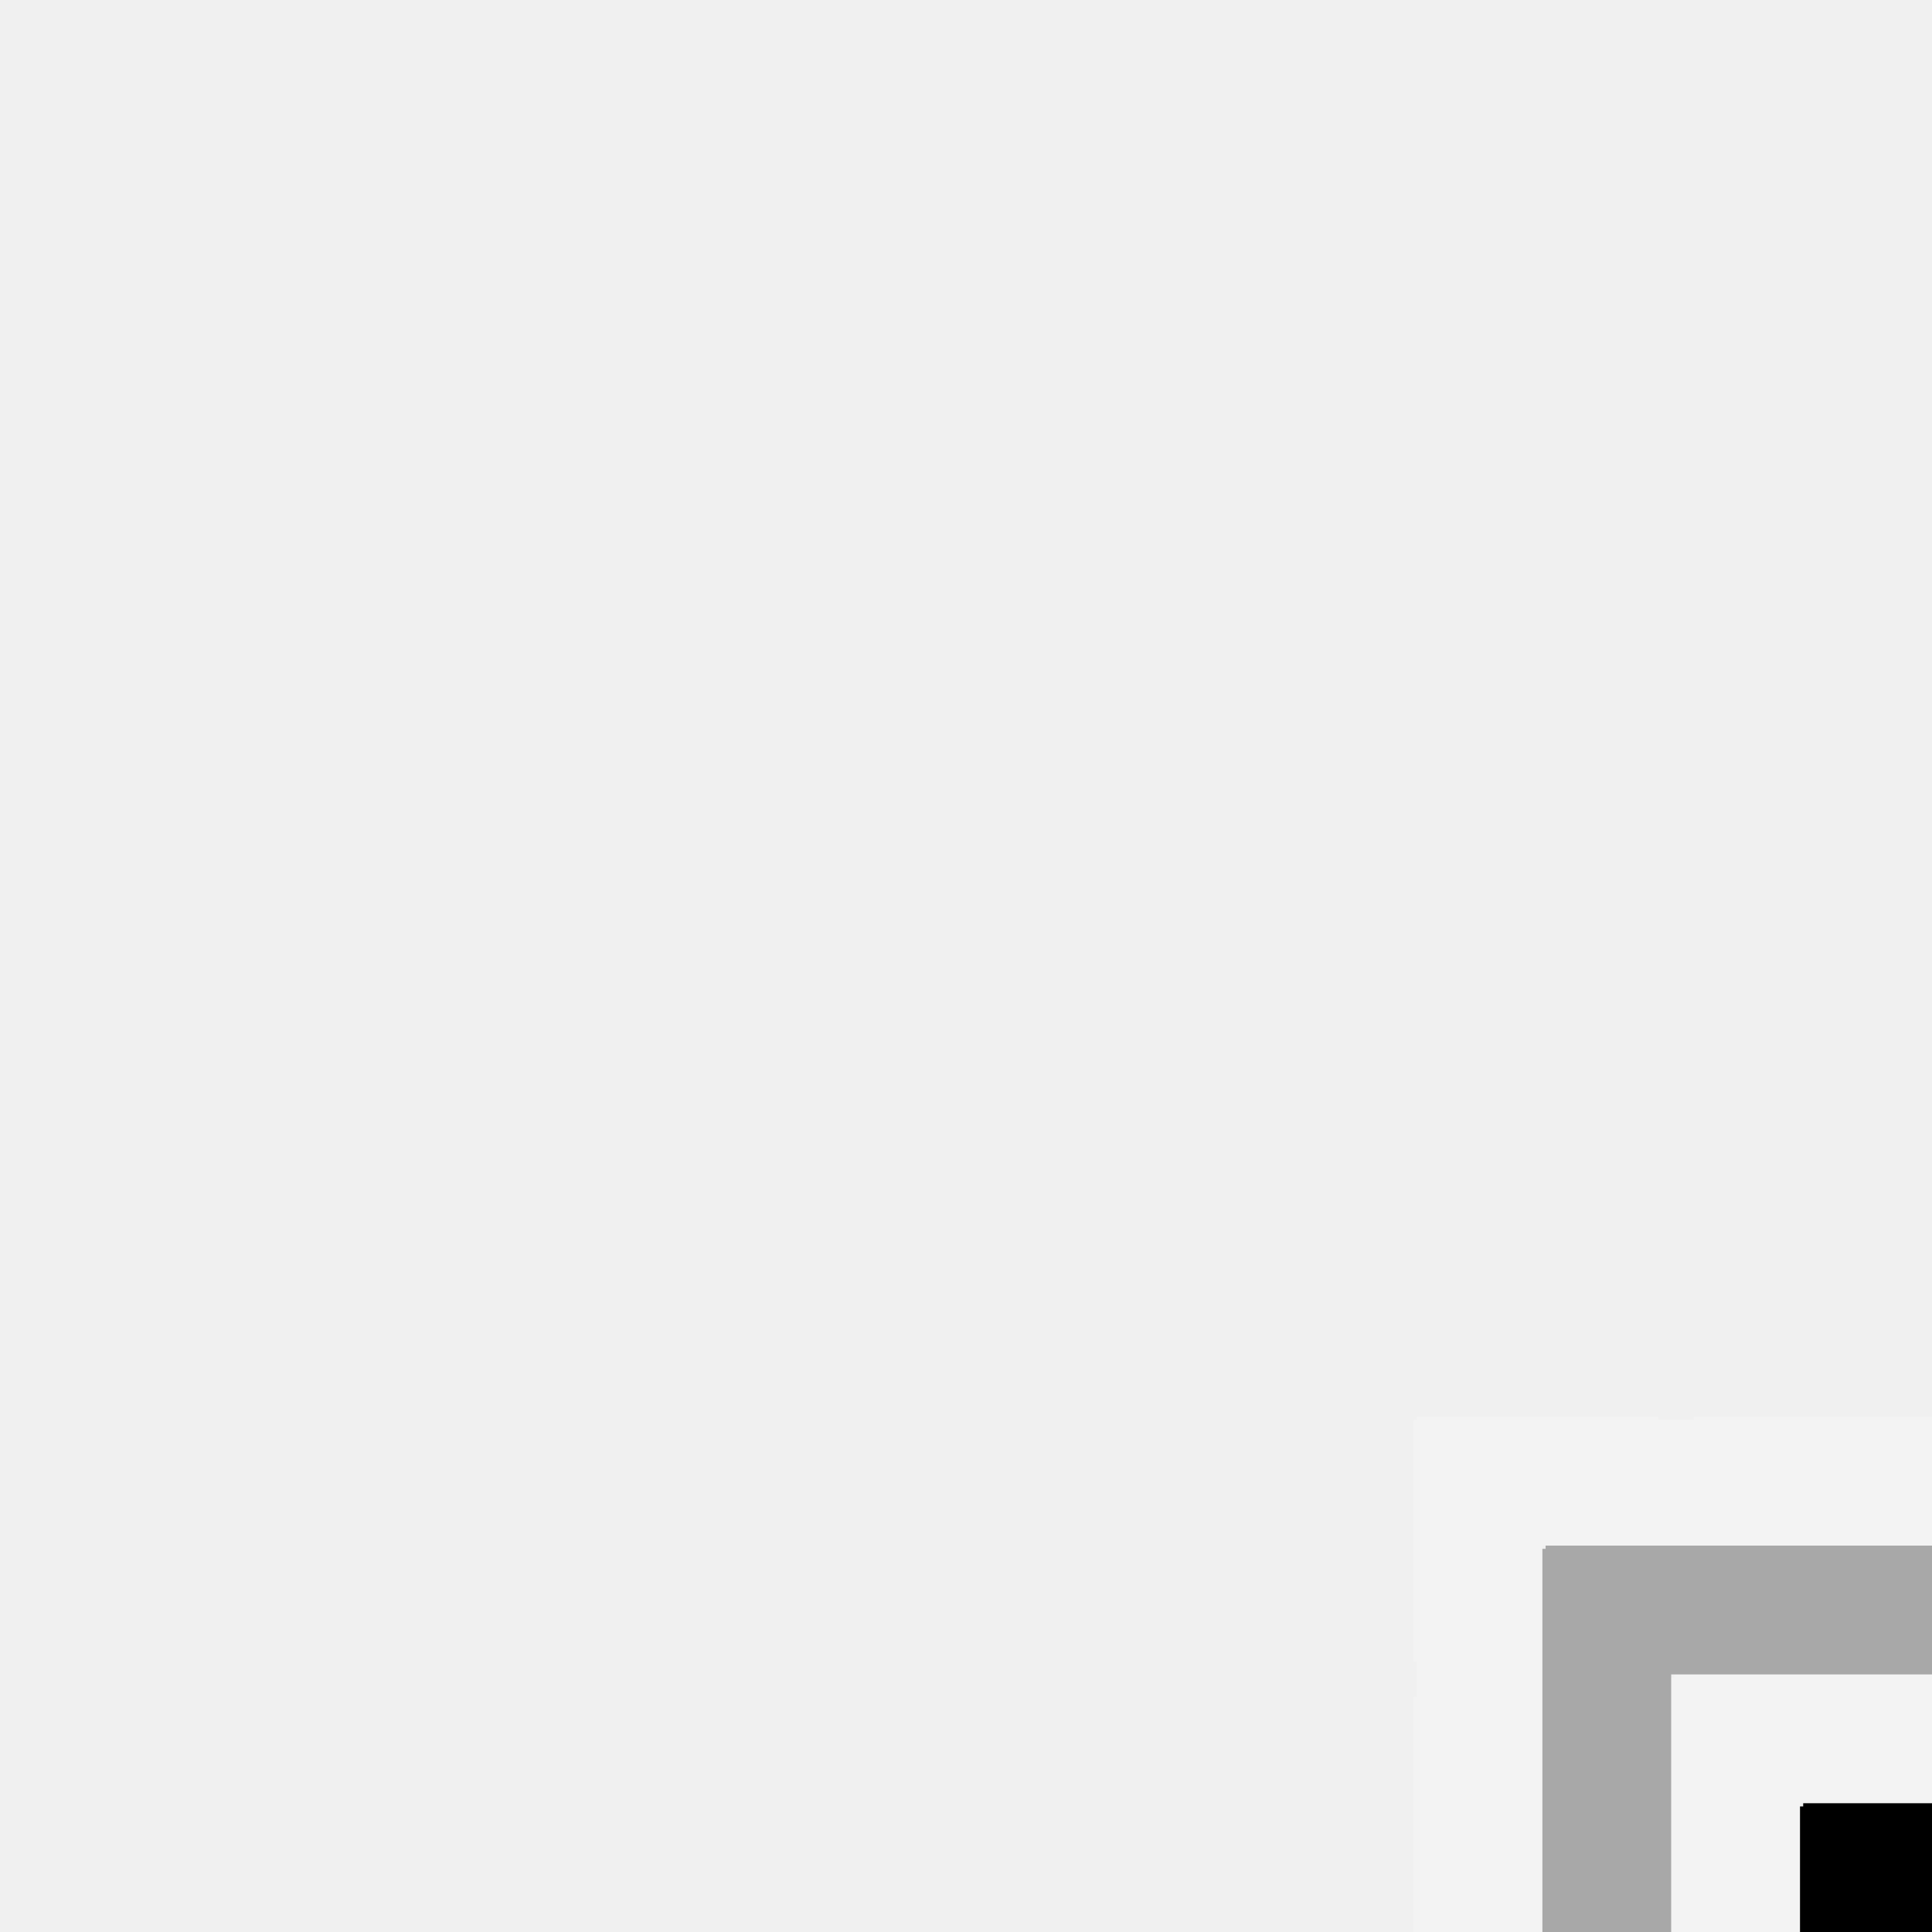
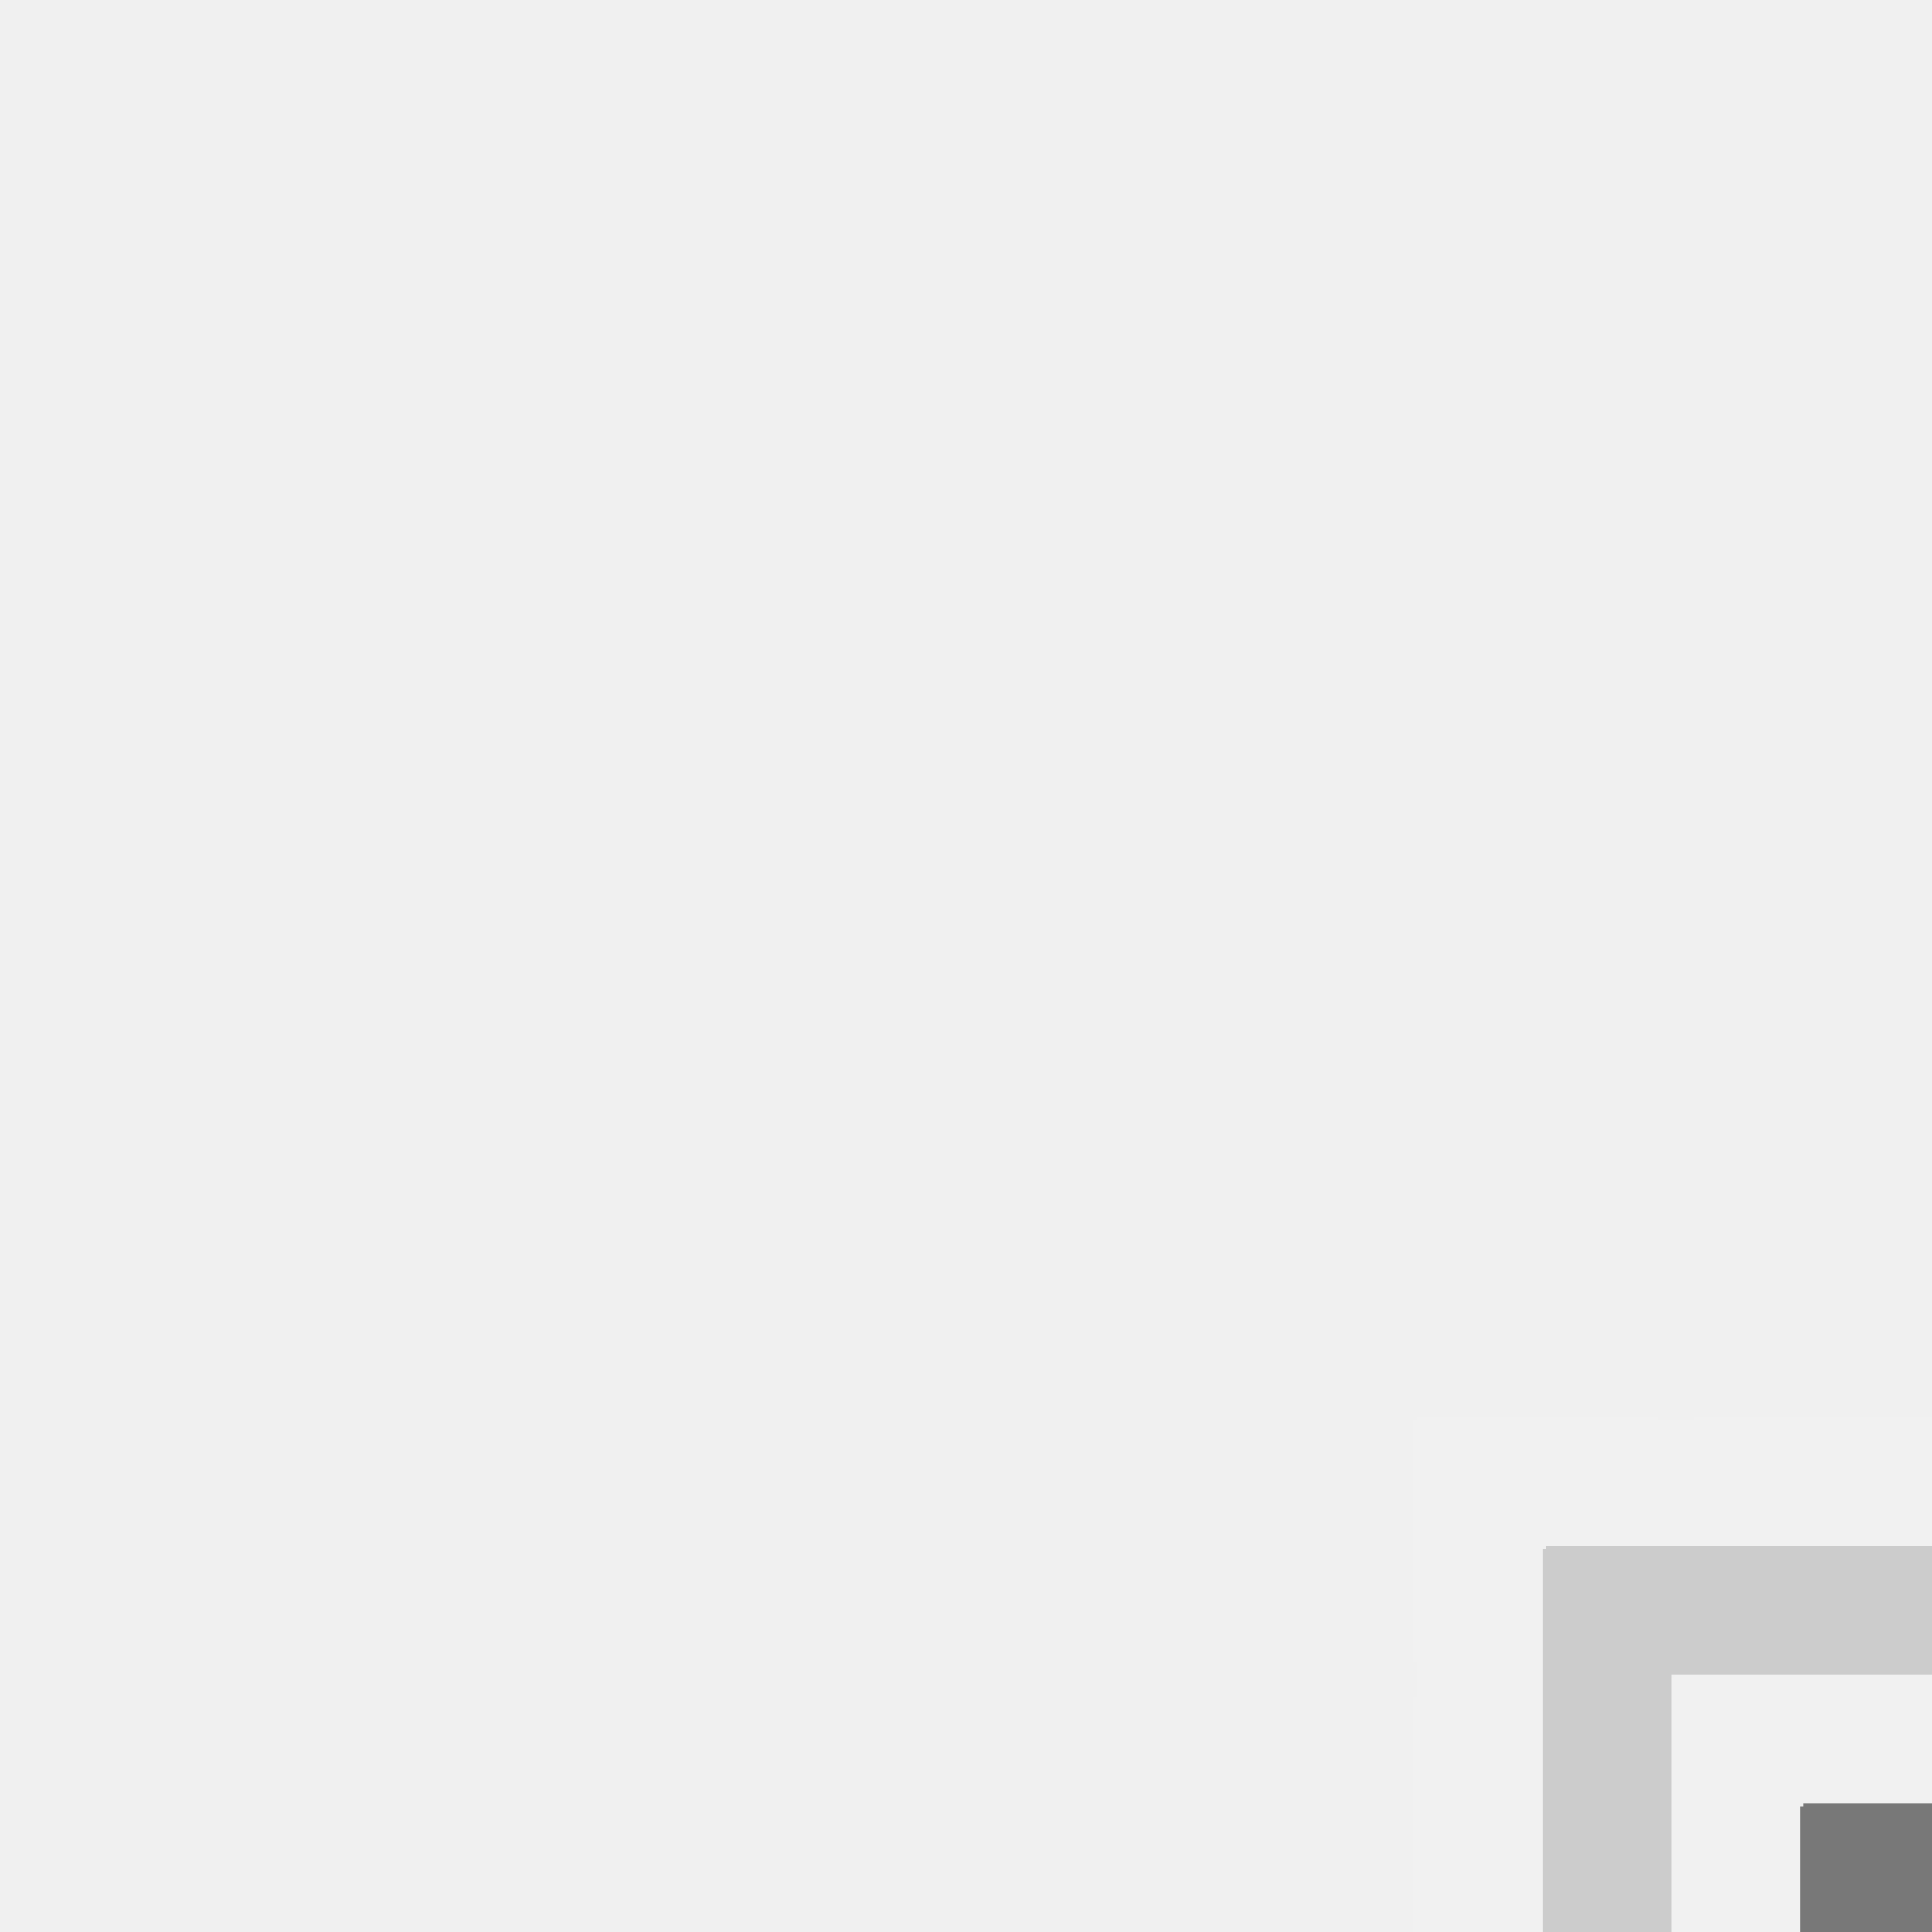
<svg xmlns="http://www.w3.org/2000/svg" xmlns:xlink="http://www.w3.org/1999/xlink" version="1.1" preserveAspectRatio="none" x="0px" y="0px" width="30px" height="30px" viewBox="0 0 30 30">
  <defs>
    <g id="Layer0_0_FILL">
-       <path fill="#000000" stroke="none" d=" M 28 28.05 L 27.95 28.05 27.95 30.05 29.95 30.05 29.95 30 30 30 30 28 28 28 28 28.05 Z" />
-       <path fill="#FFFFFF" fill-opacity="0.2" stroke="none" d=" M 26 26.05 L 25.95 26.05 25.95 30.05 27.95 30.05 27.95 28.05 27.95 28 28 28 30 28 30 26 26 26 26 26.05 M 22 22.05 L 21.95 22.05 21.95 25.8 22 25.8 22 26.35 21.95 26.35 21.95 30.05 23.95 30.05 23.95 24.05 23.95 24 24 24 30 24 30 22 26.3 22 26.3 22.05 25.75 22.05 25.75 22 22 22 22 22.05 Z" />
-       <path fill="#000000" fill-opacity="0.302" stroke="none" d=" M 24 24 L 24 24.05 23.95 24.05 23.95 30.05 25.95 30.05 25.95 26.05 25.95 26 26 26 30 26 30 24 24 24 Z" />
+       <path fill="#000000" fill-opacity="0.498" stroke="none" d=" M 28 28.05 L 27.95 28.05 27.95 30.05 29.95 30.05 29.95 30 30 30 30 28 28 28 28 28.05 Z" />
+       <path fill="#FFFFFF" fill-opacity="0.098" stroke="none" d=" M 26 26.05 L 25.95 26.05 25.95 30.05 27.95 30.05 27.95 28.05 27.95 28 28 28 30 28 30 26 26 26 26 26.05 M 23.95 24.05 L 23.95 24 24 24 30 24 30 22 26.3 22 26.3 22.05 25.75 22.05 25.75 22 22 22 22 22.05 21.95 22.05 21.95 25.8 22 25.8 22 26.35 21.95 26.35 21.95 30.05 23.95 30.05 23.95 24.05 Z" />
+       <path fill="#000000" fill-opacity="0.149" stroke="none" d=" M 24 24 L 24 24.05 23.95 24.05 23.95 30.05 25.95 30.05 25.95 26.05 25.95 26 26 26 30 26 30 24 24 24 Z" />
    </g>
  </defs>
  <g transform="matrix( 1, 0, 0, 1, 0,0) ">
    <use xlink:href="#Layer0_0_FILL" />
  </g>
</svg>
